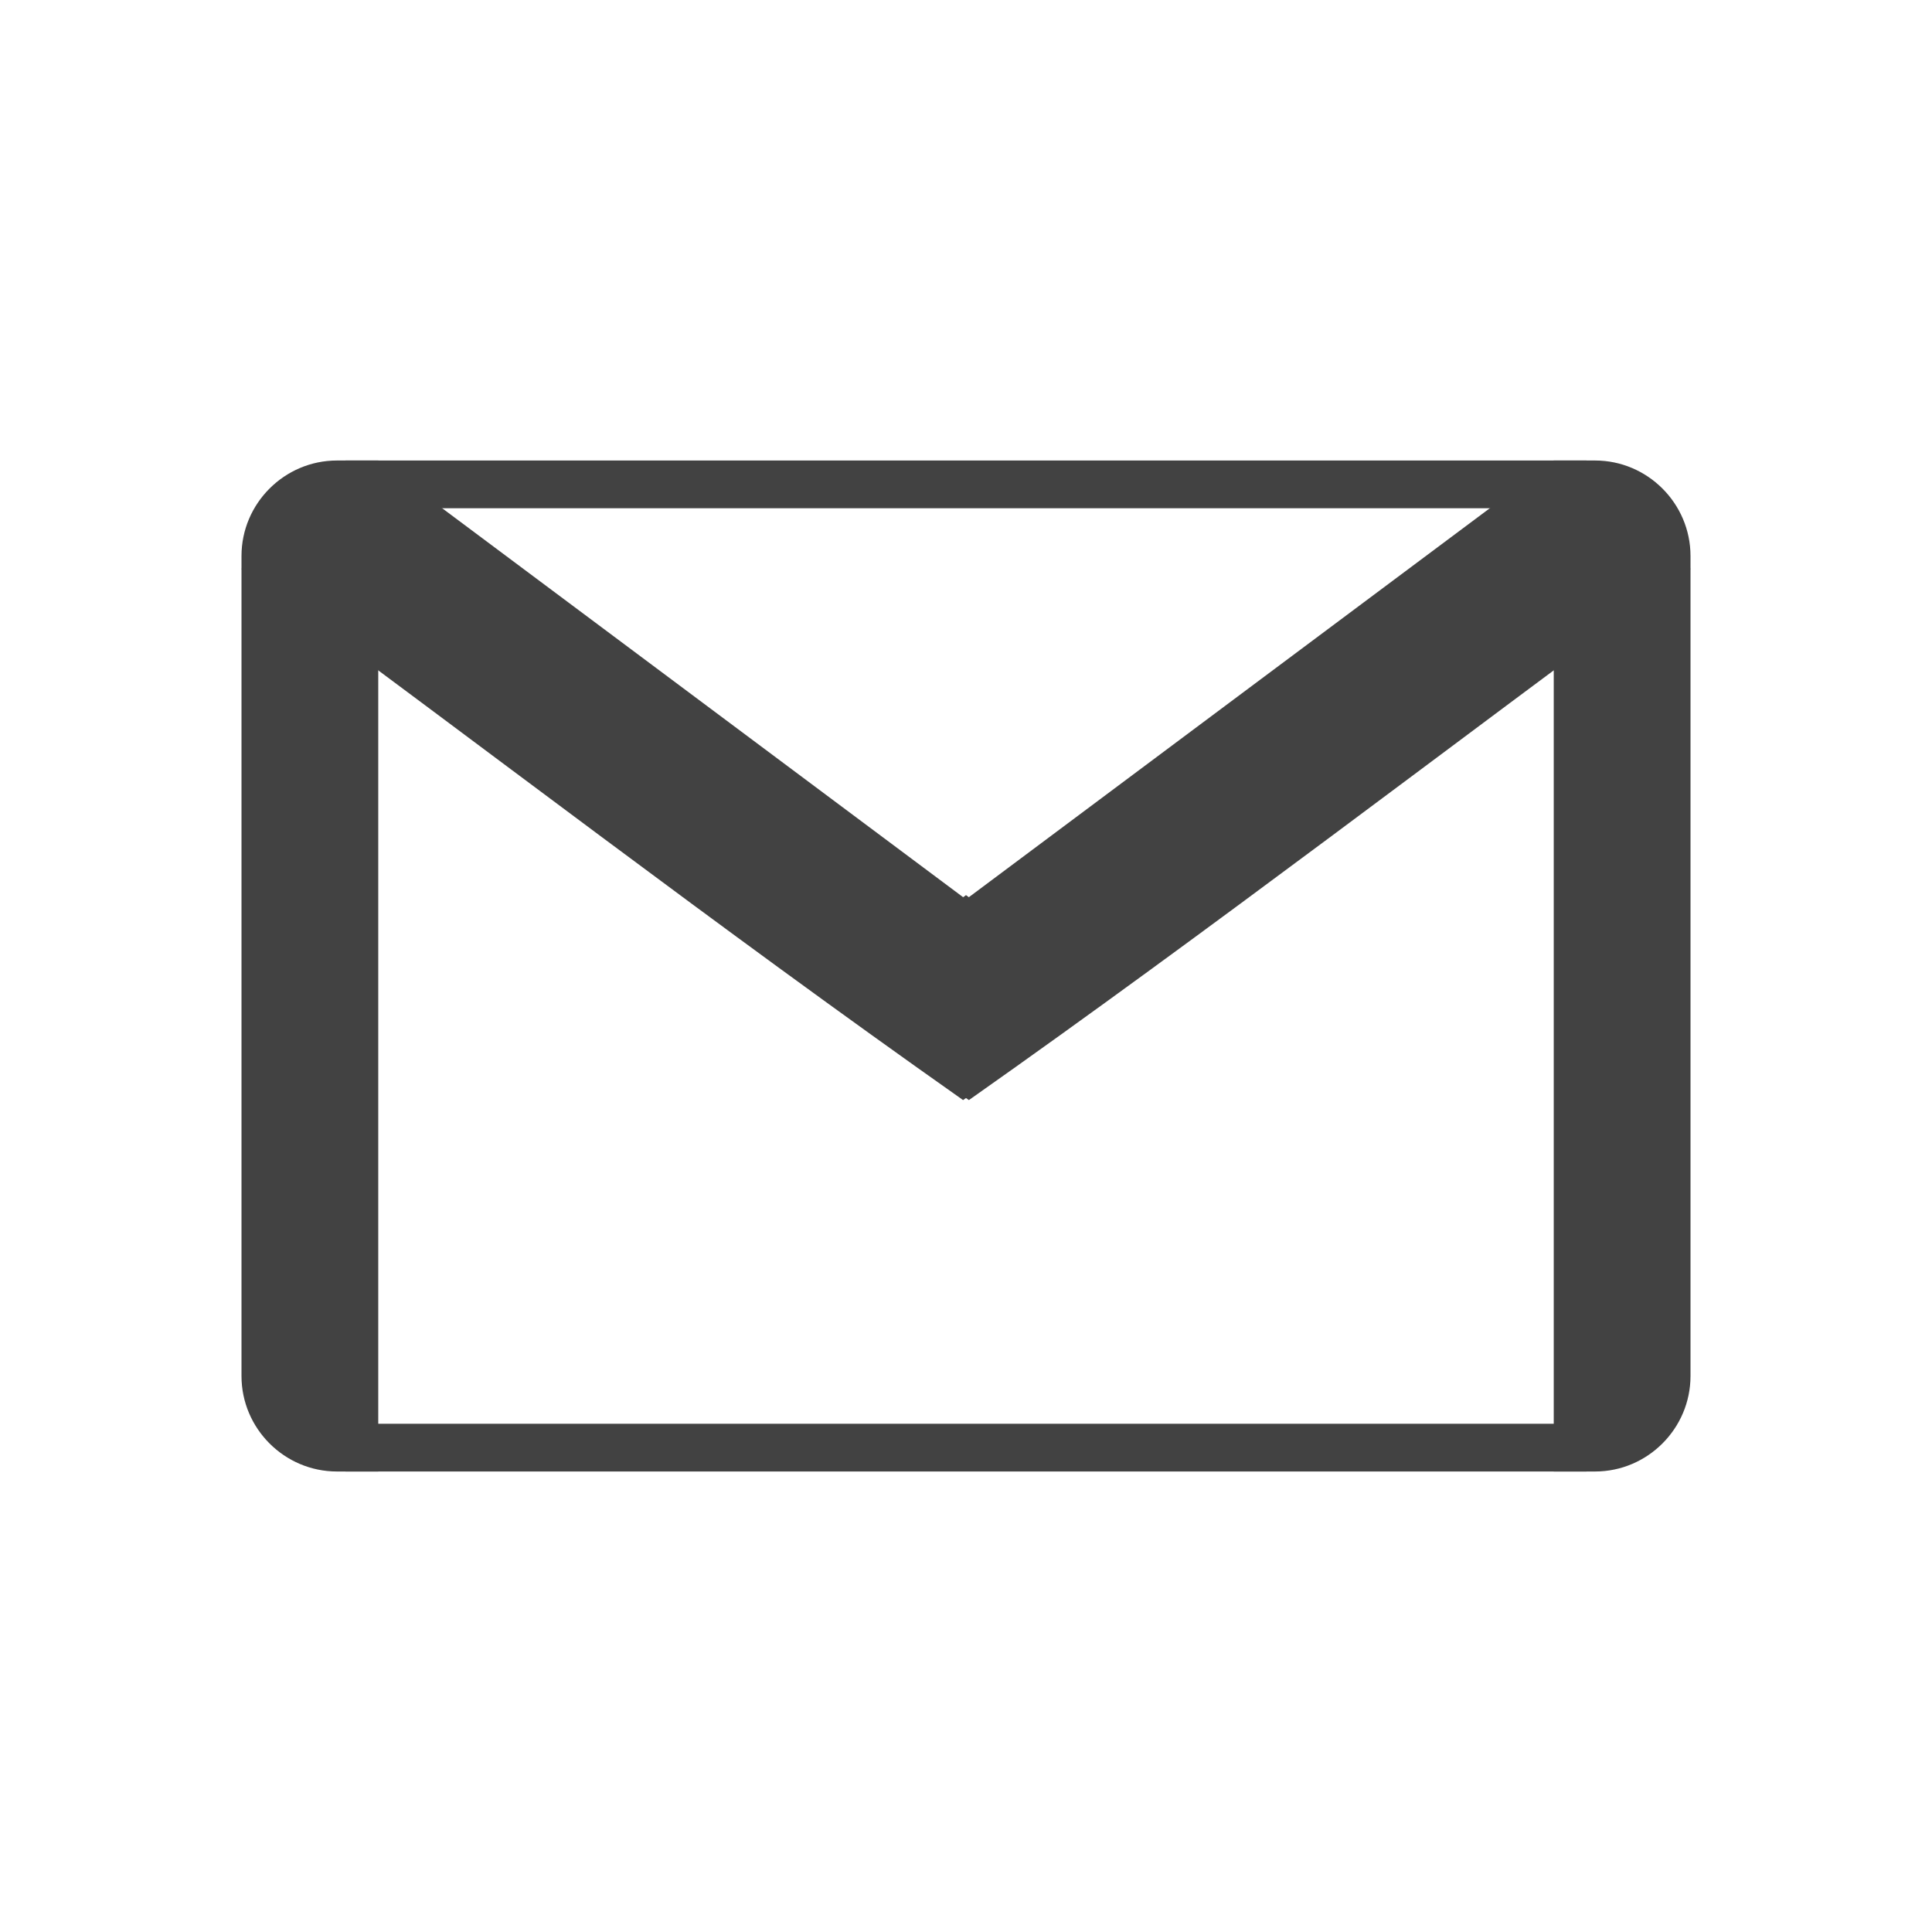
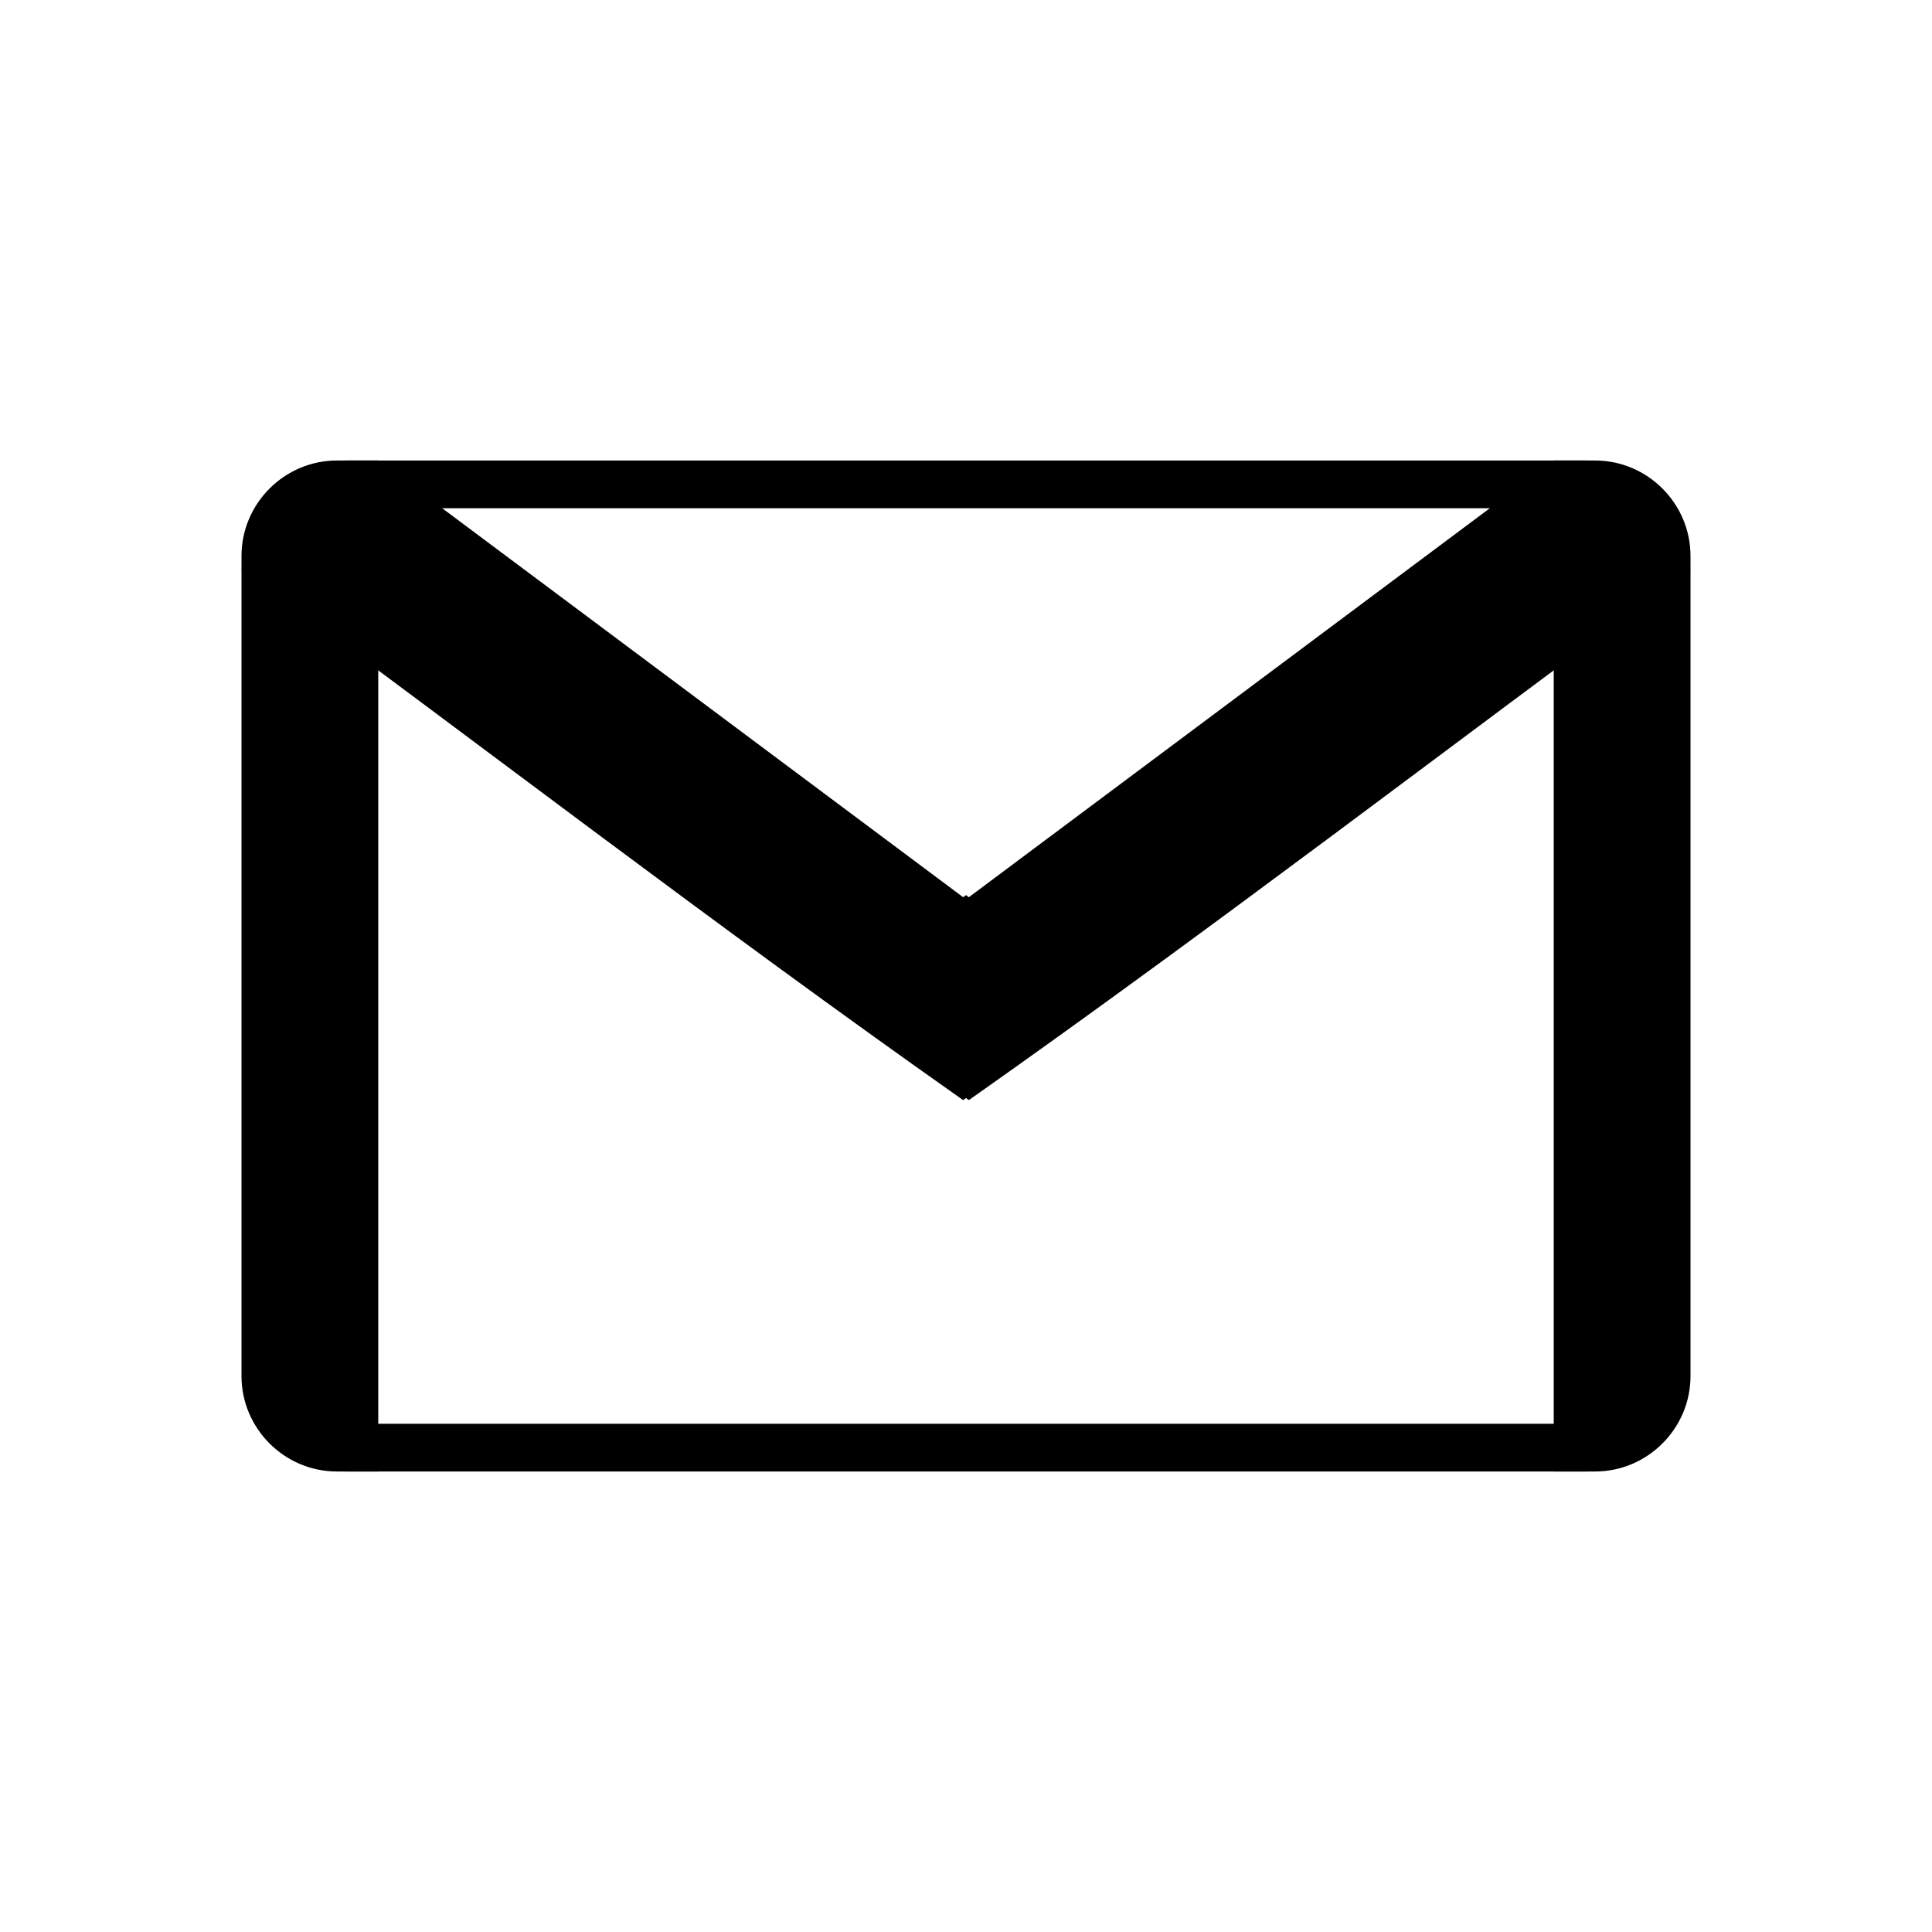
<svg xmlns="http://www.w3.org/2000/svg" height="2048px" style="shape-rendering:geometricPrecision; text-rendering:geometricPrecision; image-rendering:optimizeQuality; fill-rule:evenodd; clip-rule:evenodd" viewBox="0 0 2048 2048" width="2048px" xml:space="preserve">
  <defs>
    <style type="text/css">
   
    .fil2 {fill:none}
-     .fil0 {fill:#424242}
-     .fil1 {fill:#424242;fill-rule:nonzero}
+     .fil0 {fill:black}
+     .fil1 {fill:black;fill-rule:nonzero}
   
  </style>
  </defs>
  <g id="Layer_x0020_1">
    <g id="_333160488">
      <g>
        <path class="fil0" d="M1647.03 1559.85l43.767 0c55.662,0 101.202,-45.54 101.202,-101.202l0 -869.293c0,-55.662 -45.54,-101.202 -101.202,-101.202l-43.767 0 0 1071.7z" id="_333160872" />
        <path class="fil0" d="M1028.28 1165.29l-1.194 0.84 -3.09 -2.176 -3.09 2.176 -1.194 -0.84c-256.16,-180.406 -507.358,-373.438 -763.717,-562.128l68.325 -107.101 74.647 -6.104 1.997 -1.802 620.021 462.933 3.011 -2.231 3.011 2.231 620.021 -462.933 1.997 1.802 74.647 6.104 68.325 107.101c-256.358,188.691 -507.557,381.722 -763.717,562.128z" id="_333160368" />
        <path class="fil0" d="M400.968 1559.85l-43.767 0c-55.662,0 -101.202,-45.54 -101.202,-101.202l0 -869.293c0,-55.662 45.54,-101.202 101.202,-101.202l43.767 0 0 1071.7z" id="_333160728" />
      </g>
      <polygon class="fil1" id="_333160440" points="366.182,1509.25 1681.82,1509.25 1681.82,1559.85 366.182,1559.85 " />
      <polygon class="fil1" id="_333160752" points="366.182,488.152 1681.82,488.152 1681.82,538.754 366.182,538.754 " />
    </g>
  </g>
  <rect class="fil2" height="2048" width="2048" />
</svg>
